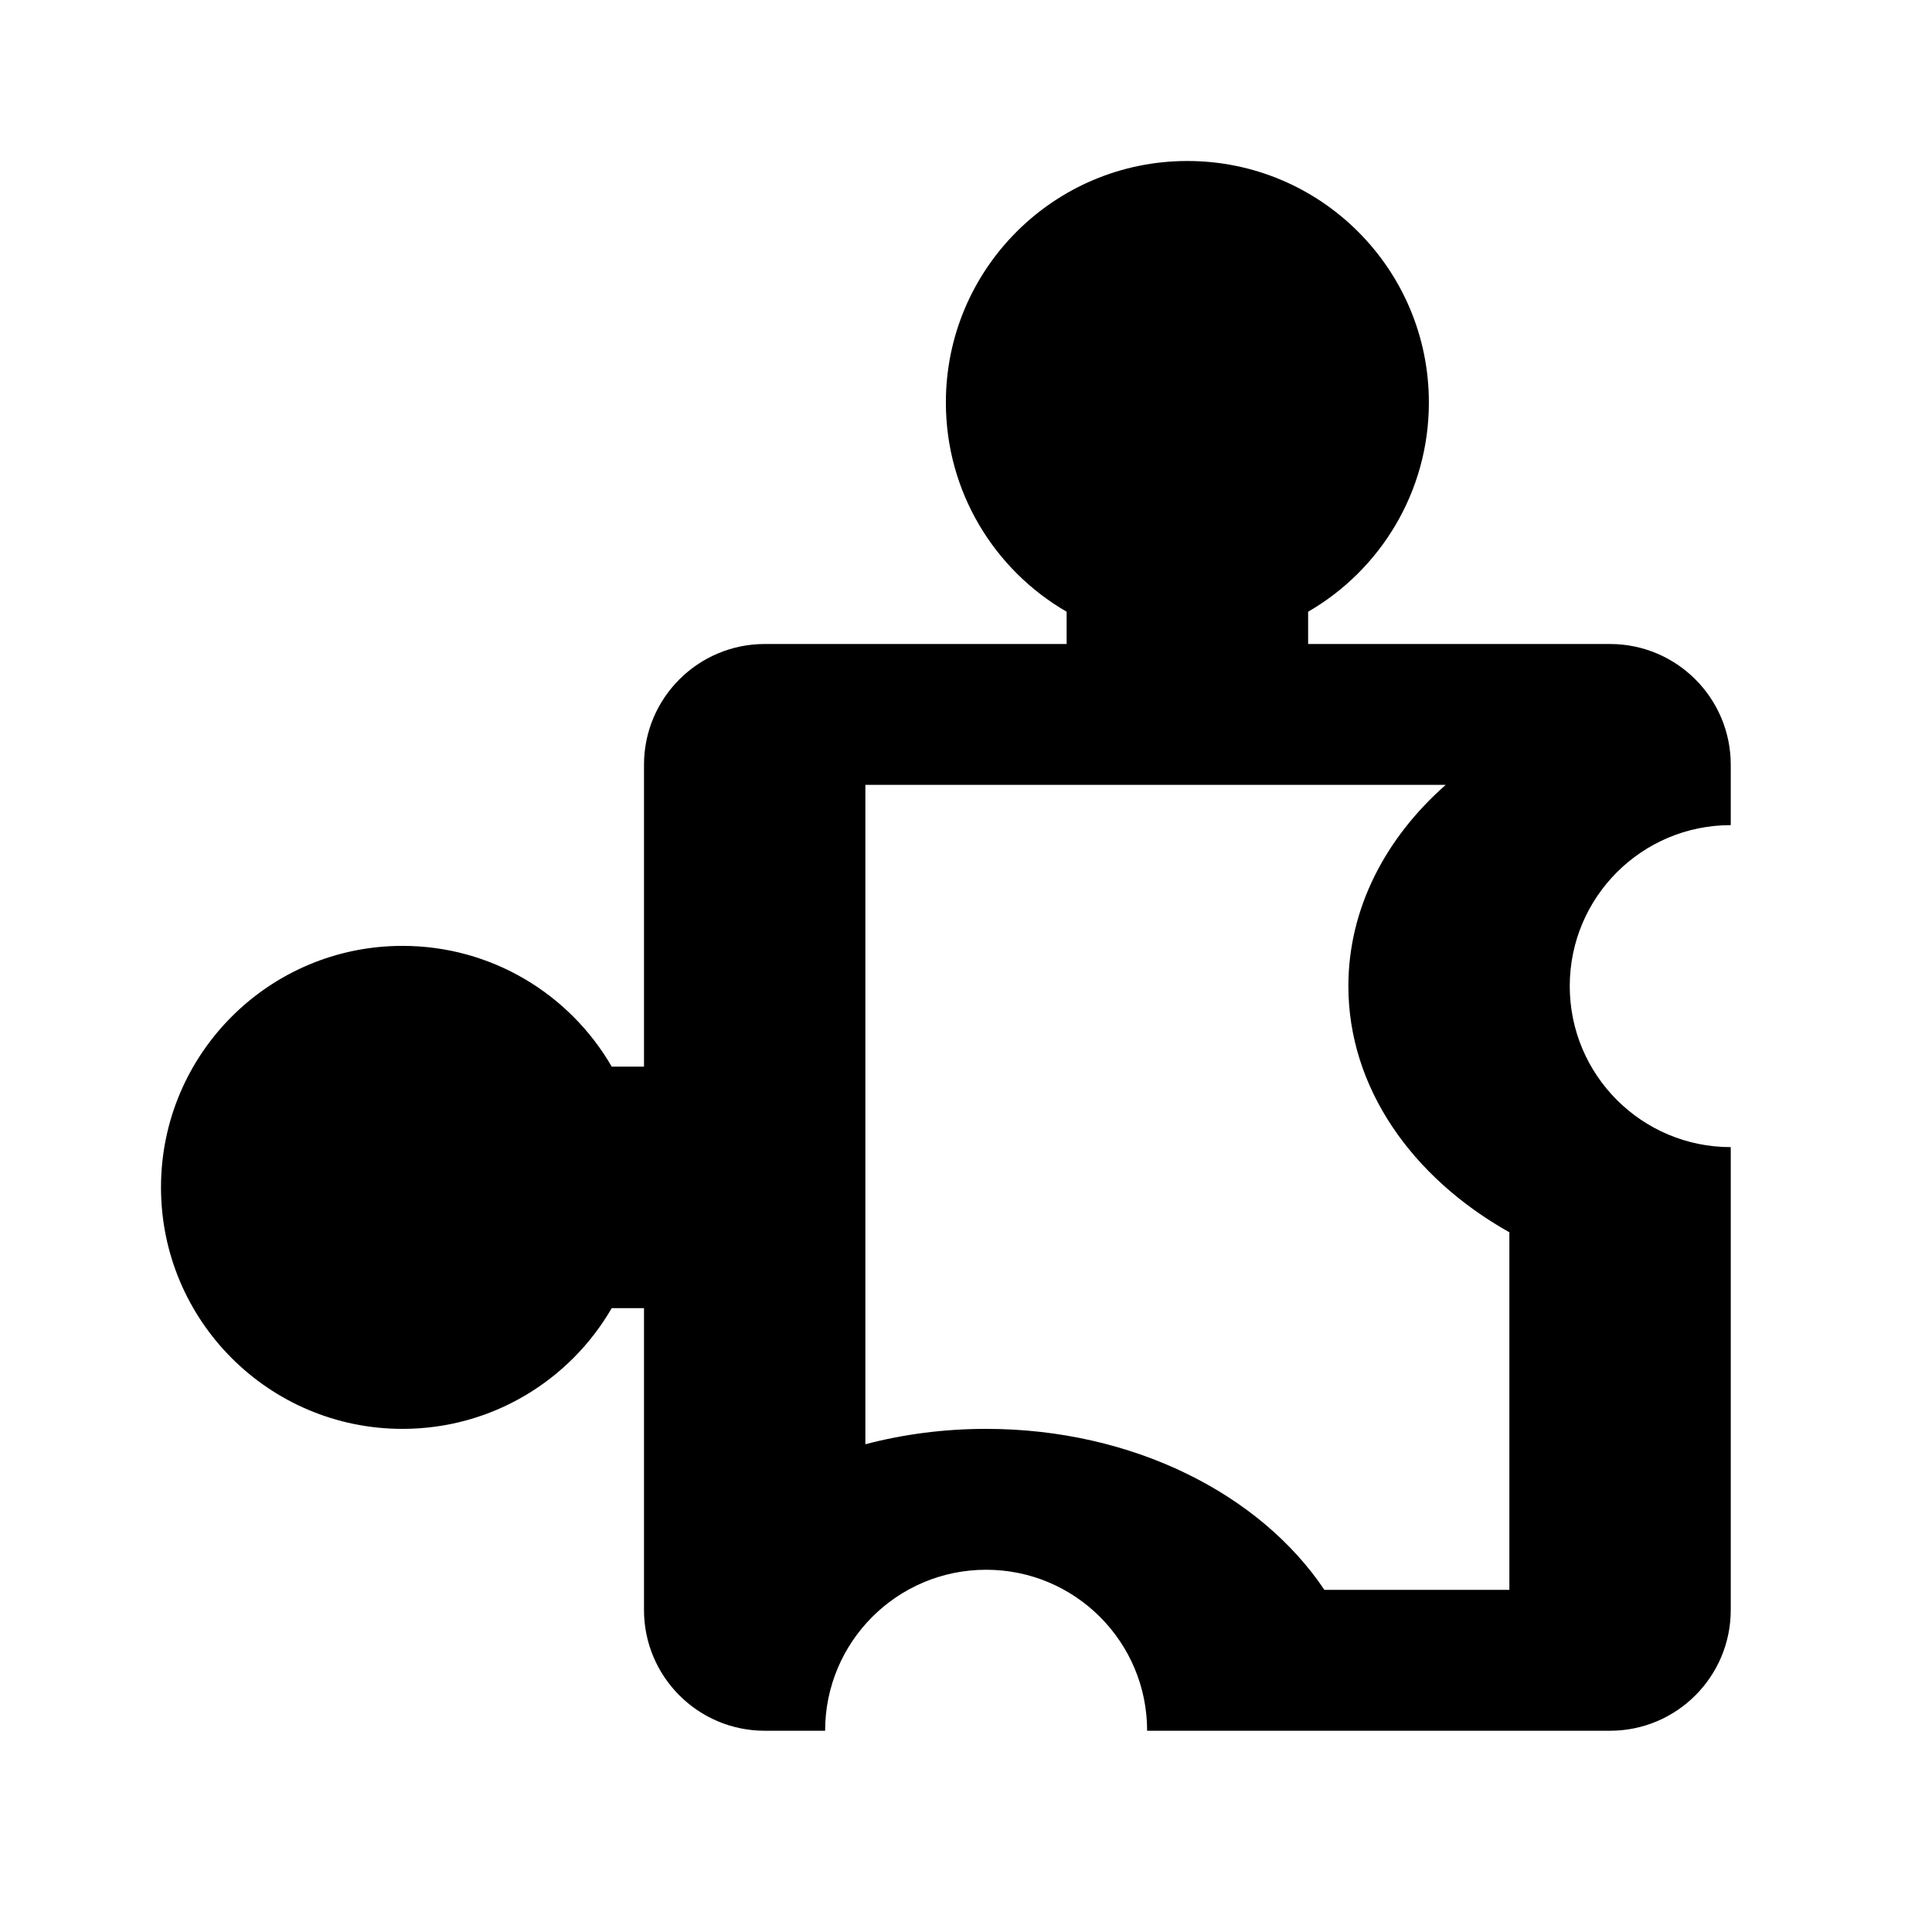
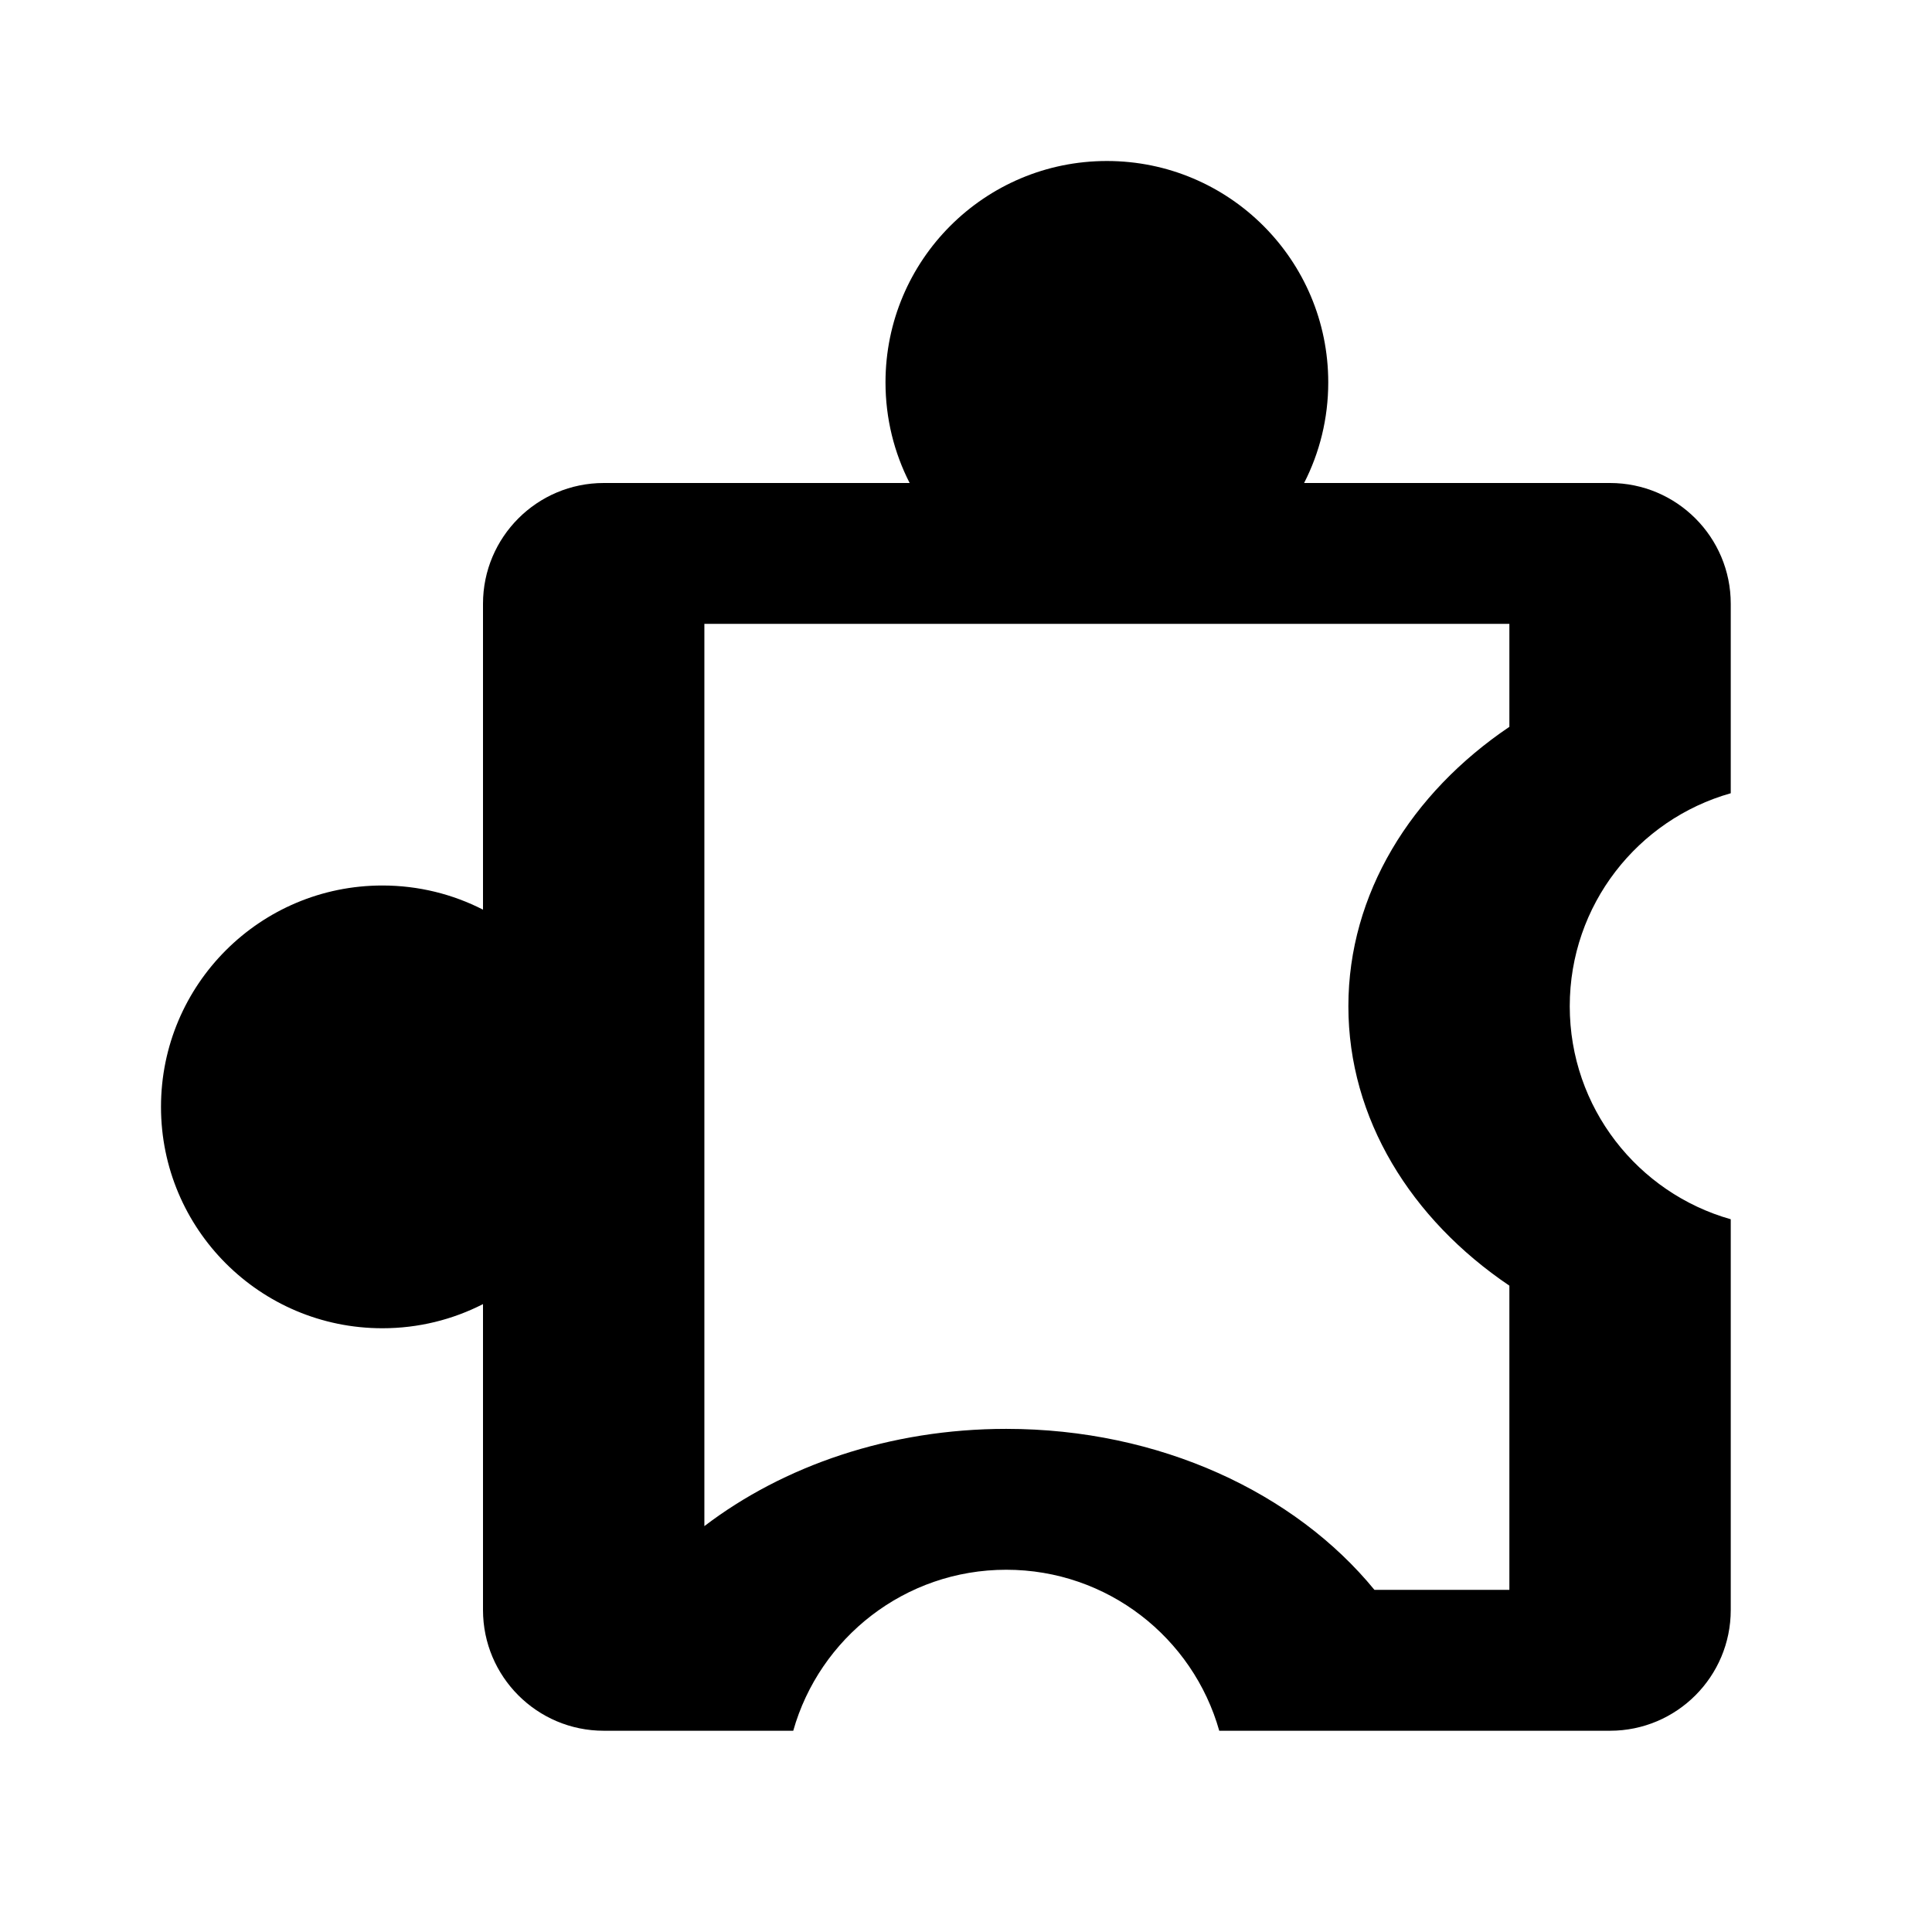
<svg xmlns="http://www.w3.org/2000/svg" viewBox="0 0 24 24">
-   <path fill="currentColor" d="M9.5 8C8.672 8 8 8.672 8 9.5V13.25H7.599C7.08 12.353 6.11 11.75 5 11.75C3.343 11.75 2 13.093 2 14.75C2 16.407 3.343 17.75 5 17.75C6.11 17.75 7.08 17.147 7.599 16.25H8V20C8 20.828 8.672 21.5 9.5 21.5H10.25C10.25 20.395 11.145 19.5 12.25 19.5C13.355 19.5 14.25 20.395 14.25 21.5H20C20.828 21.5 21.5 20.828 21.5 20V14.25C20.395 14.25 19.5 13.355 19.5 12.25C19.5 11.145 20.395 10.25 21.5 10.25V9.5C21.5 8.672 20.828 8 20 8H16.25V7.599C17.147 7.08 17.75 6.11 17.75 5C17.75 3.343 16.407 2 14.75 2C13.093 2 11.75 3.343 11.75 5C11.75 6.11 12.353 7.08 13.25 7.599V8H9.5ZM17.959 9.75C17.207 10.413 16.75 11.29 16.75 12.25C16.75 13.512 17.54 14.628 18.75 15.308V19.75H16.452C15.656 18.561 14.073 17.75 12.25 17.75C11.726 17.75 11.221 17.817 10.75 17.941V9.75Z" />
+   <path fill="currentColor" d="M7.5 6H11.3C11.108 5.625 11 5.2 11 4.75C11 3.231 12.231 2 13.75 2C15.269 2 16.5 3.231 16.5 4.75C16.5 5.2 16.392 5.625 16.2 6H20C20.828 6 21.5 6.672 21.5 7.5V9.854C20.346 10.18 19.5 11.241 19.5 12.5C19.5 13.759 20.346 14.82 21.5 15.146V20C21.5 20.828 20.828 21.5 20 21.5H15.146C14.82 20.346 13.759 19.5 12.5 19.5C11.241 19.5 10.18 20.346 9.854 21.5H7.5C6.672 21.5 6 20.828 6 20V16.2C5.625 16.392 5.2 16.5 4.75 16.5C3.231 16.5 2 15.269 2 13.75C2 12.231 3.231 11 4.75 11C5.2 11 5.625 11.108 6 11.3V7.5C6 6.672 6.672 6 7.5 6ZM8.75 7.75V18.958C9.732 18.209 11.051 17.75 12.5 17.75C14.407 17.75 16.087 18.544 17.074 19.75H18.75V15.971C17.528 15.146 16.75 13.897 16.75 12.5C16.75 11.103 17.528 9.854 18.75 9.029V7.75Z" />
</svg>
